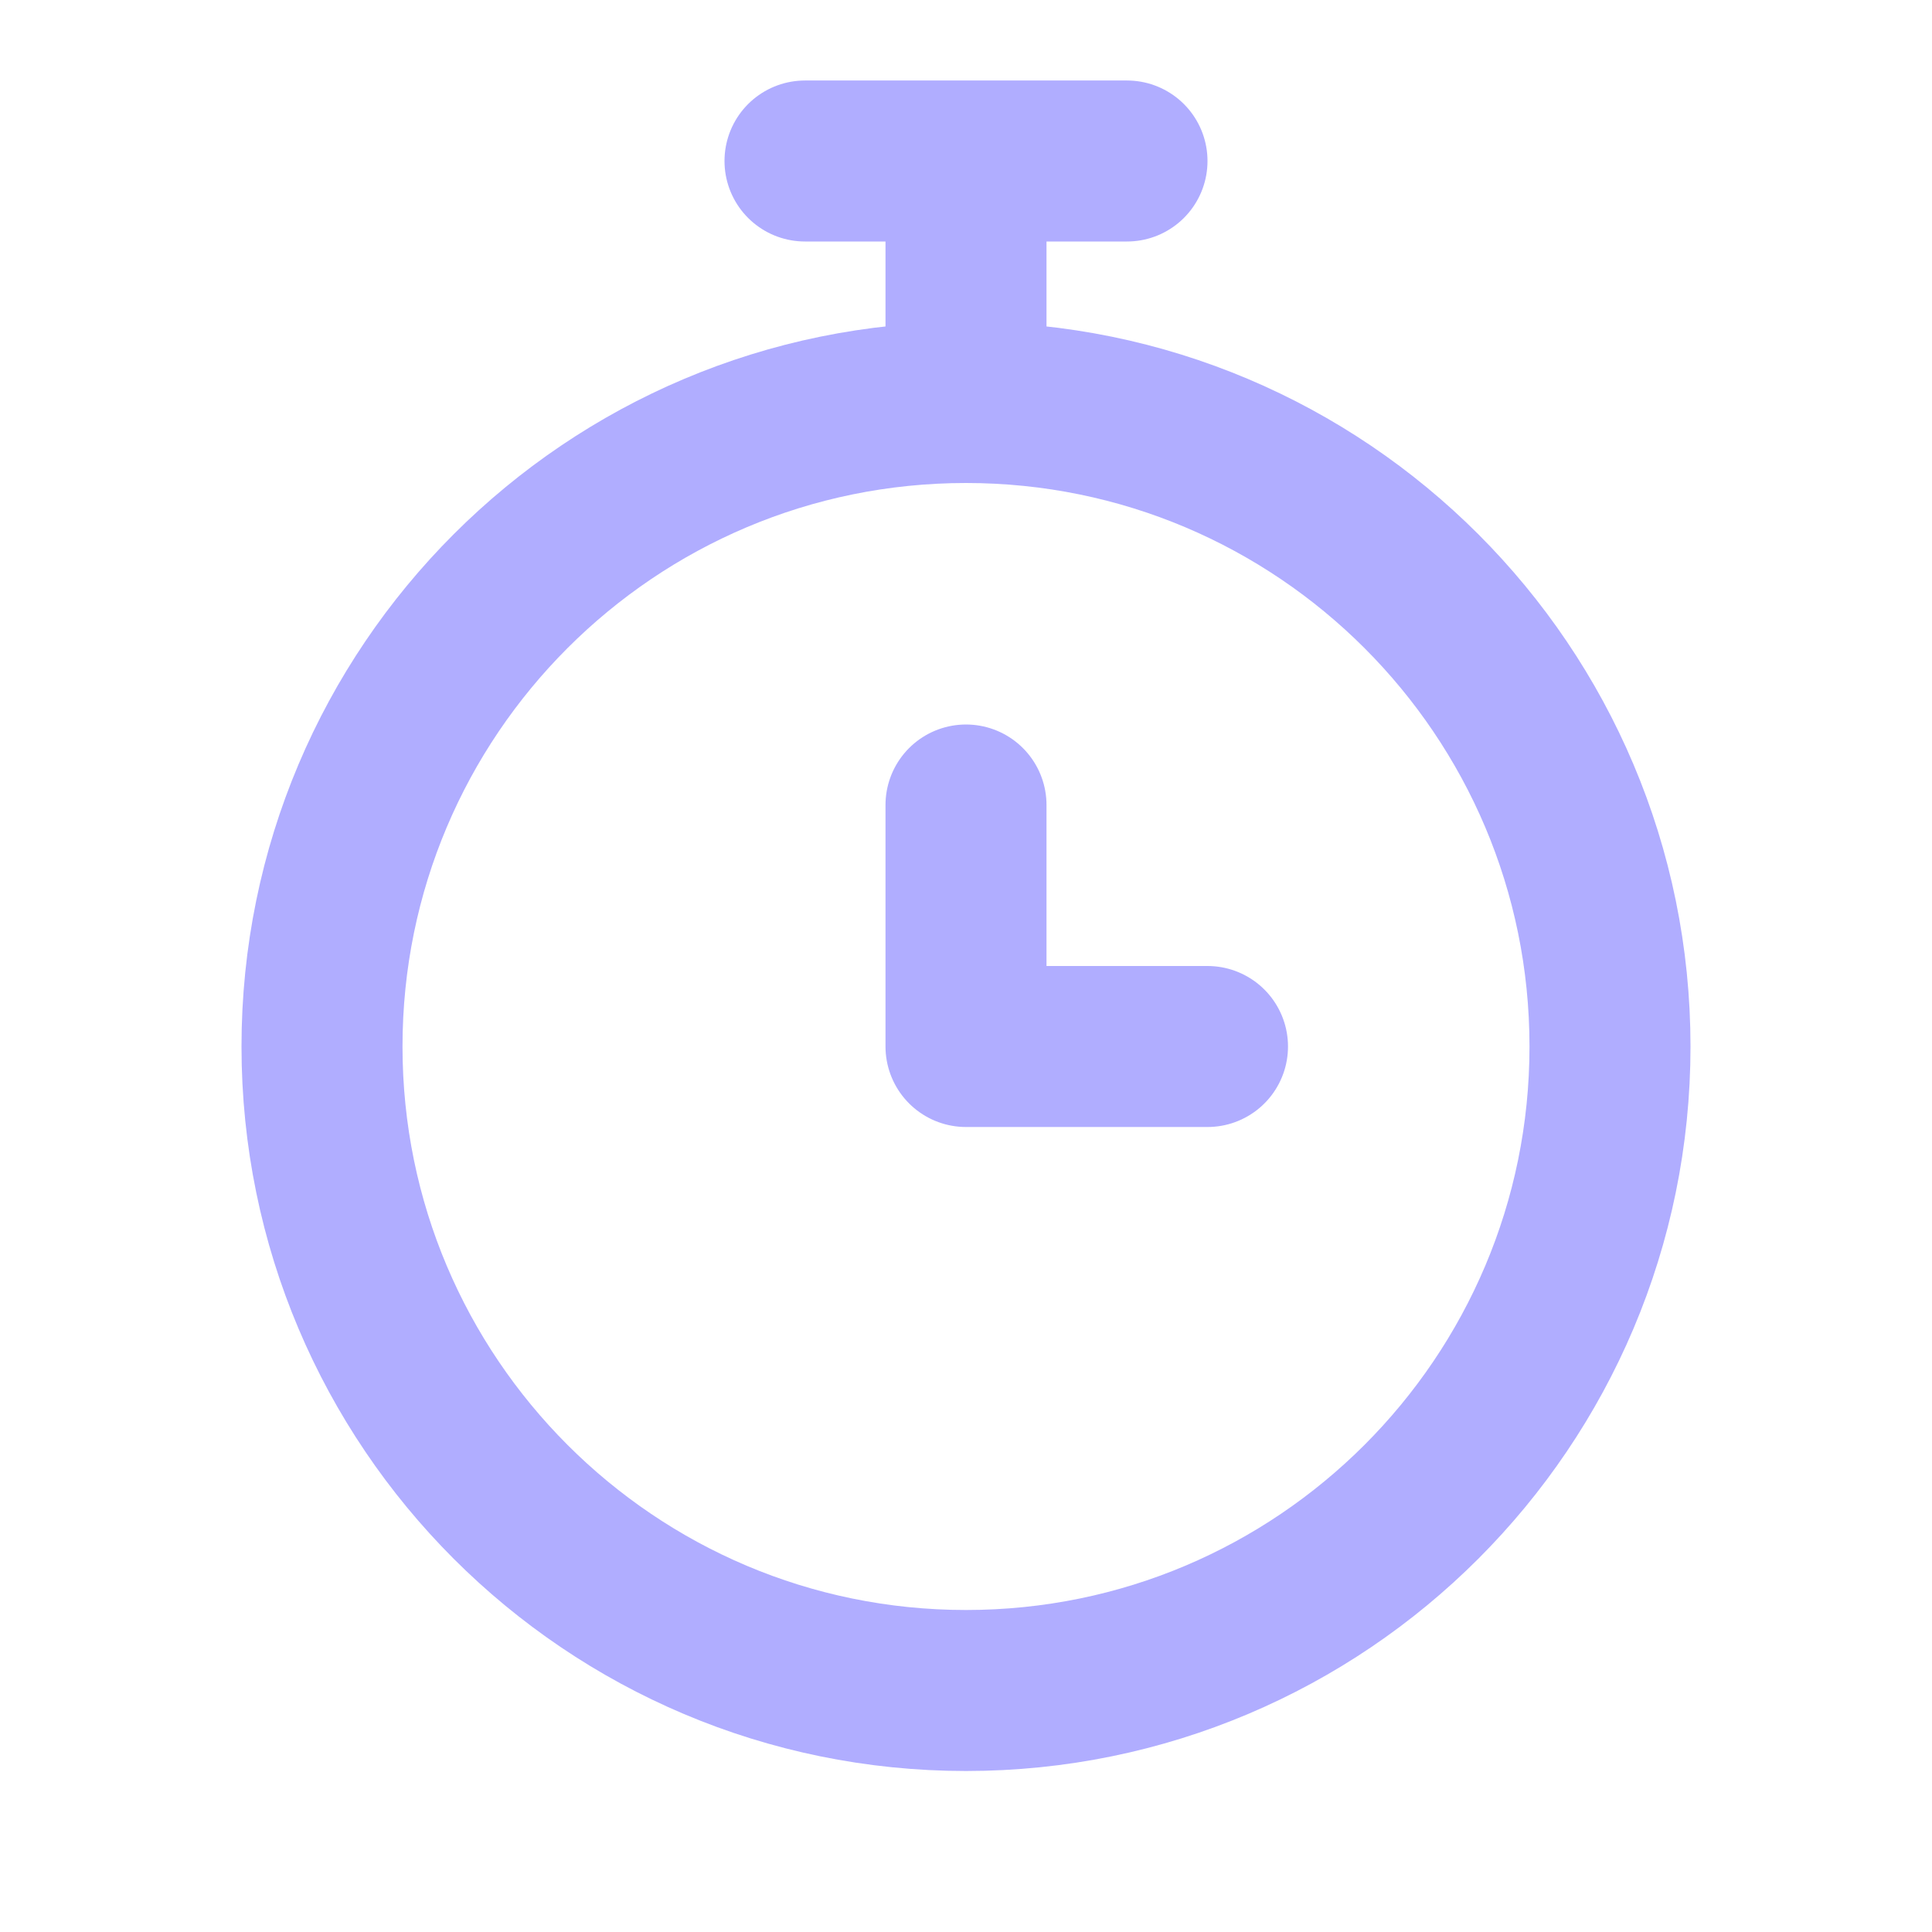
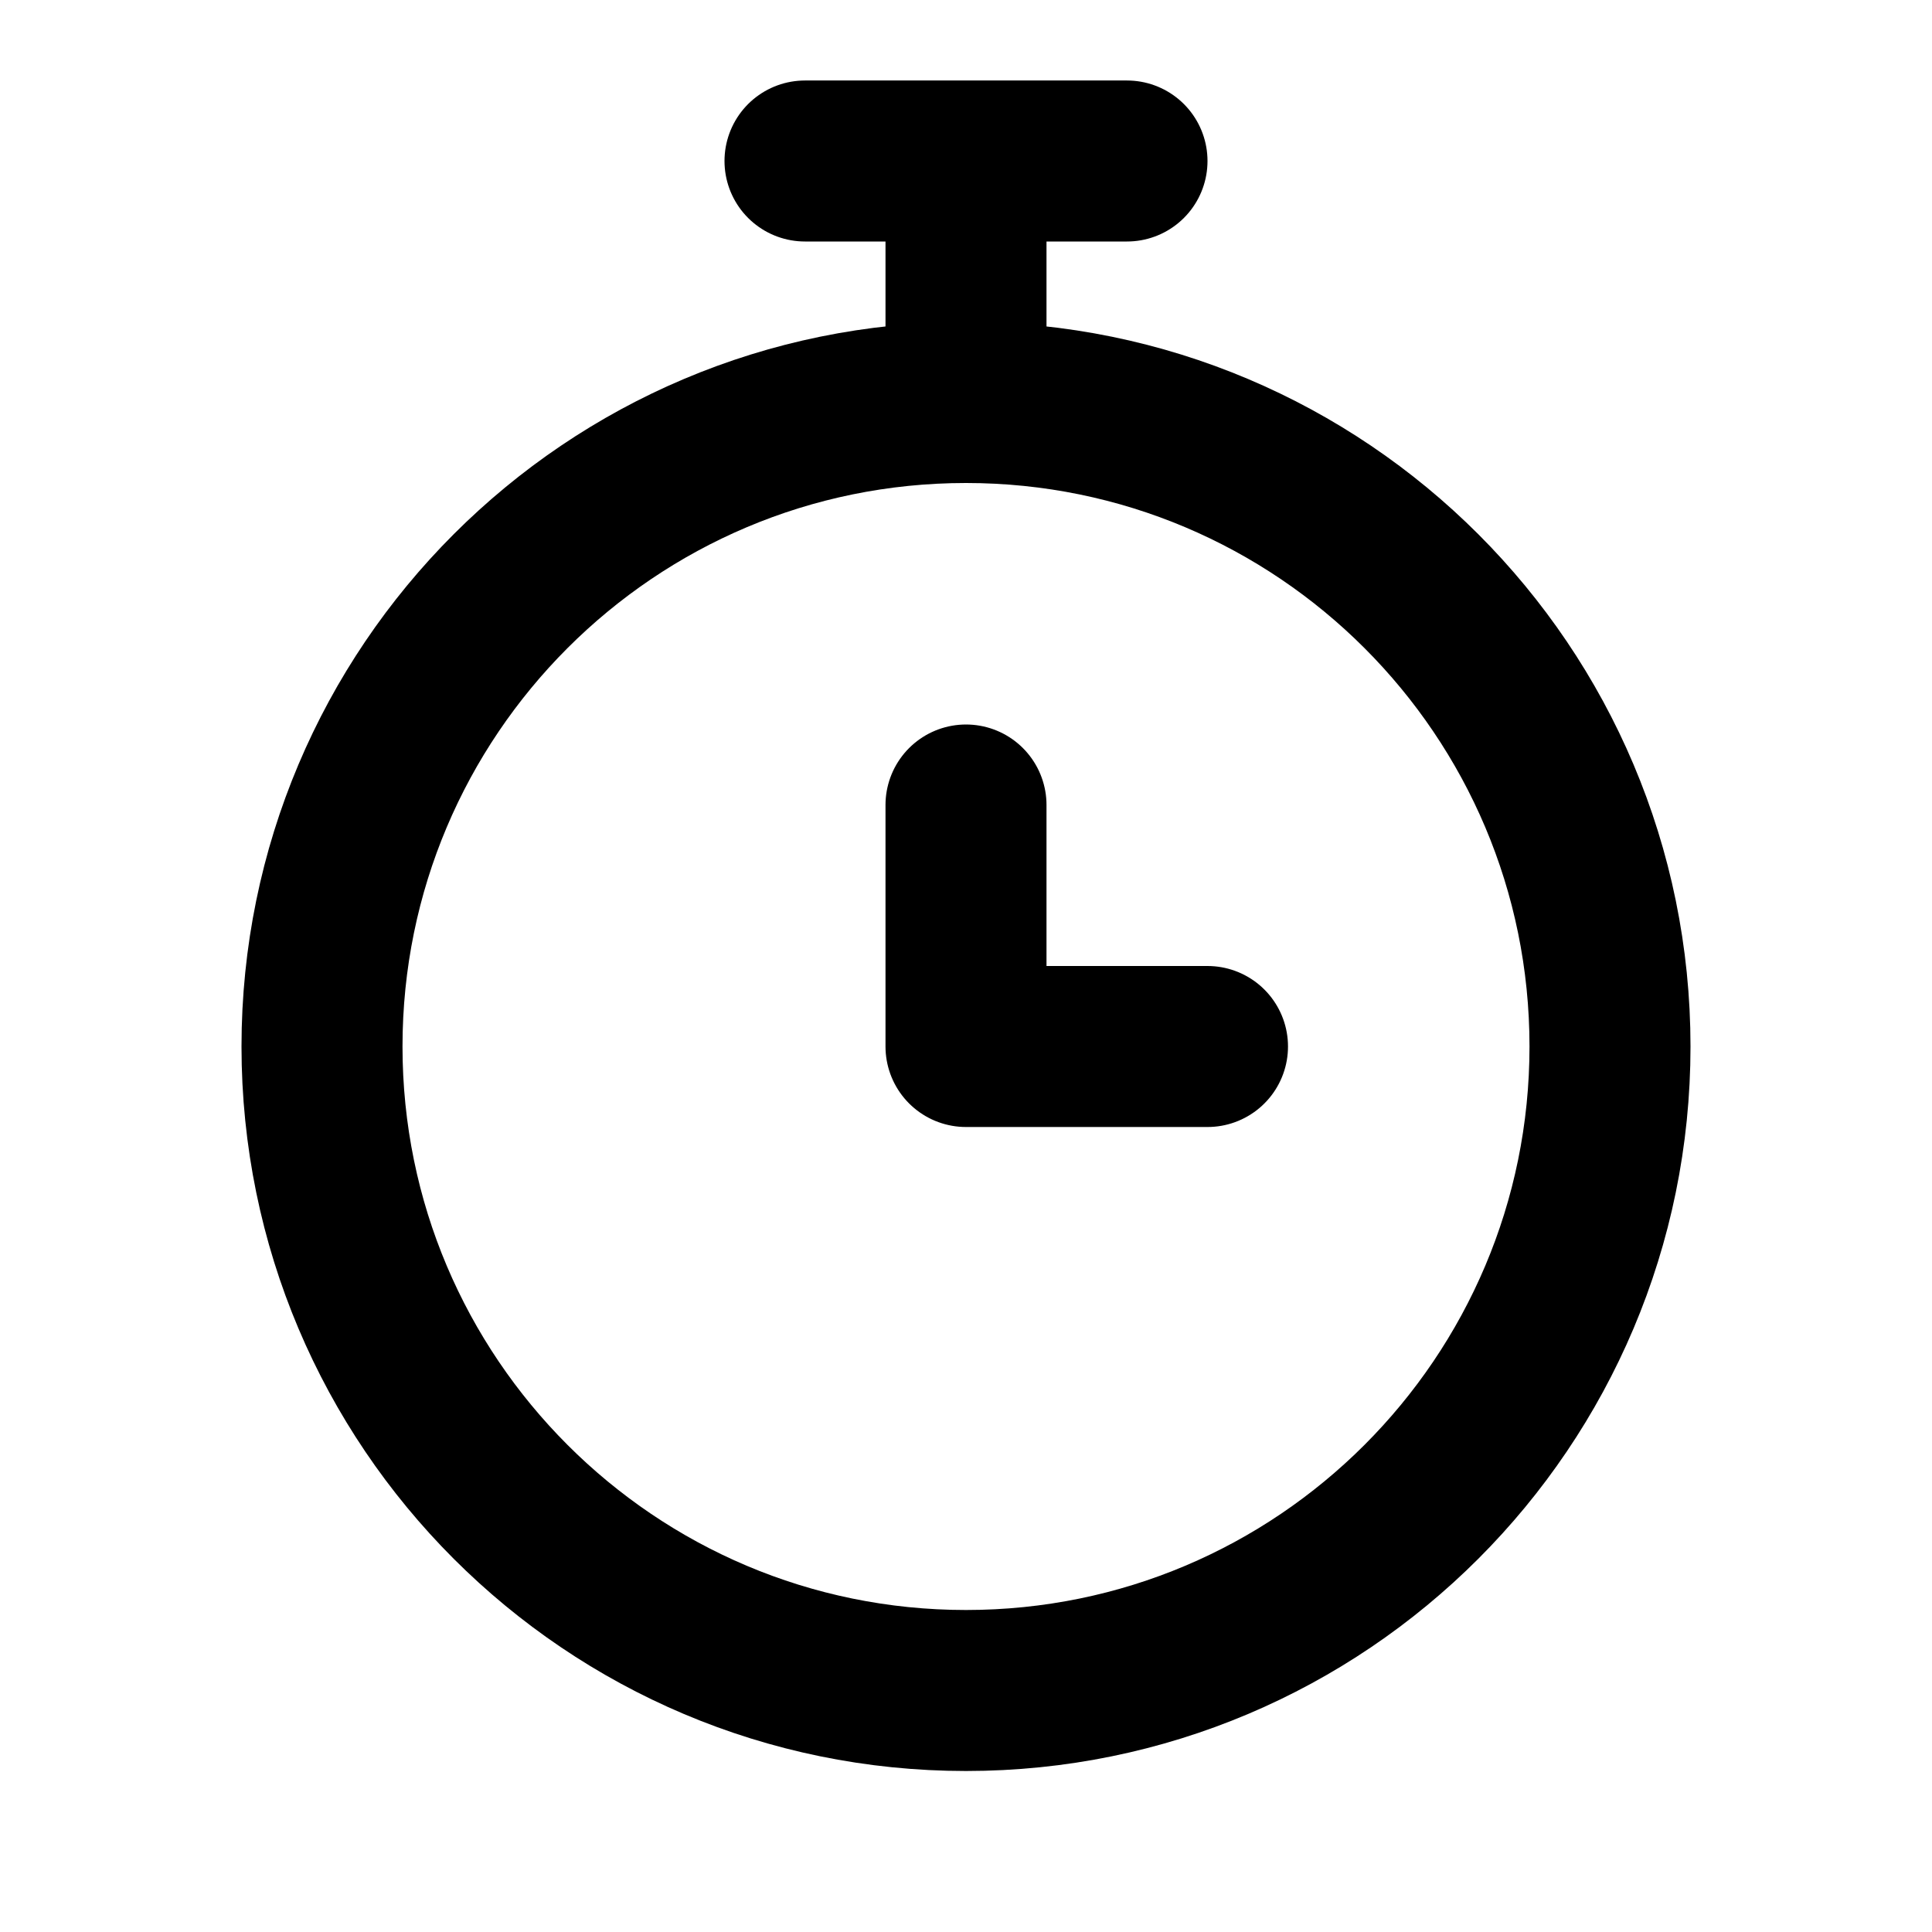
- <svg xmlns="http://www.w3.org/2000/svg" width="24" height="24" viewBox="0 0 24 24" fill="none">
-   <path d="M12 5C7.582 5 4 8.582 4 13C4 17.418 7.582 21 12 21C16.418 21 20 17.418 20 13C20 8.582 16.418 5 12 5ZM12 5V2M12 10V13H15M10 2H12M12 2H14" stroke="#B0ADFF" stroke-width="2" stroke-linecap="round" stroke-linejoin="round" />
+ <svg xmlns="http://www.w3.org/2000/svg" fill="none" viewBox="0 0 24 24">
+   <path stroke="currentColor" stroke-linecap="round" stroke-linejoin="round" stroke-width="2" d="M12 5c-4.418 0-8 3.582-8 8s3.582 8 8 8 8-3.582 8-8-3.582-8-8-8Zm0 0V2m0 8v3h3M10 2h2m0 0h2" />
</svg>
